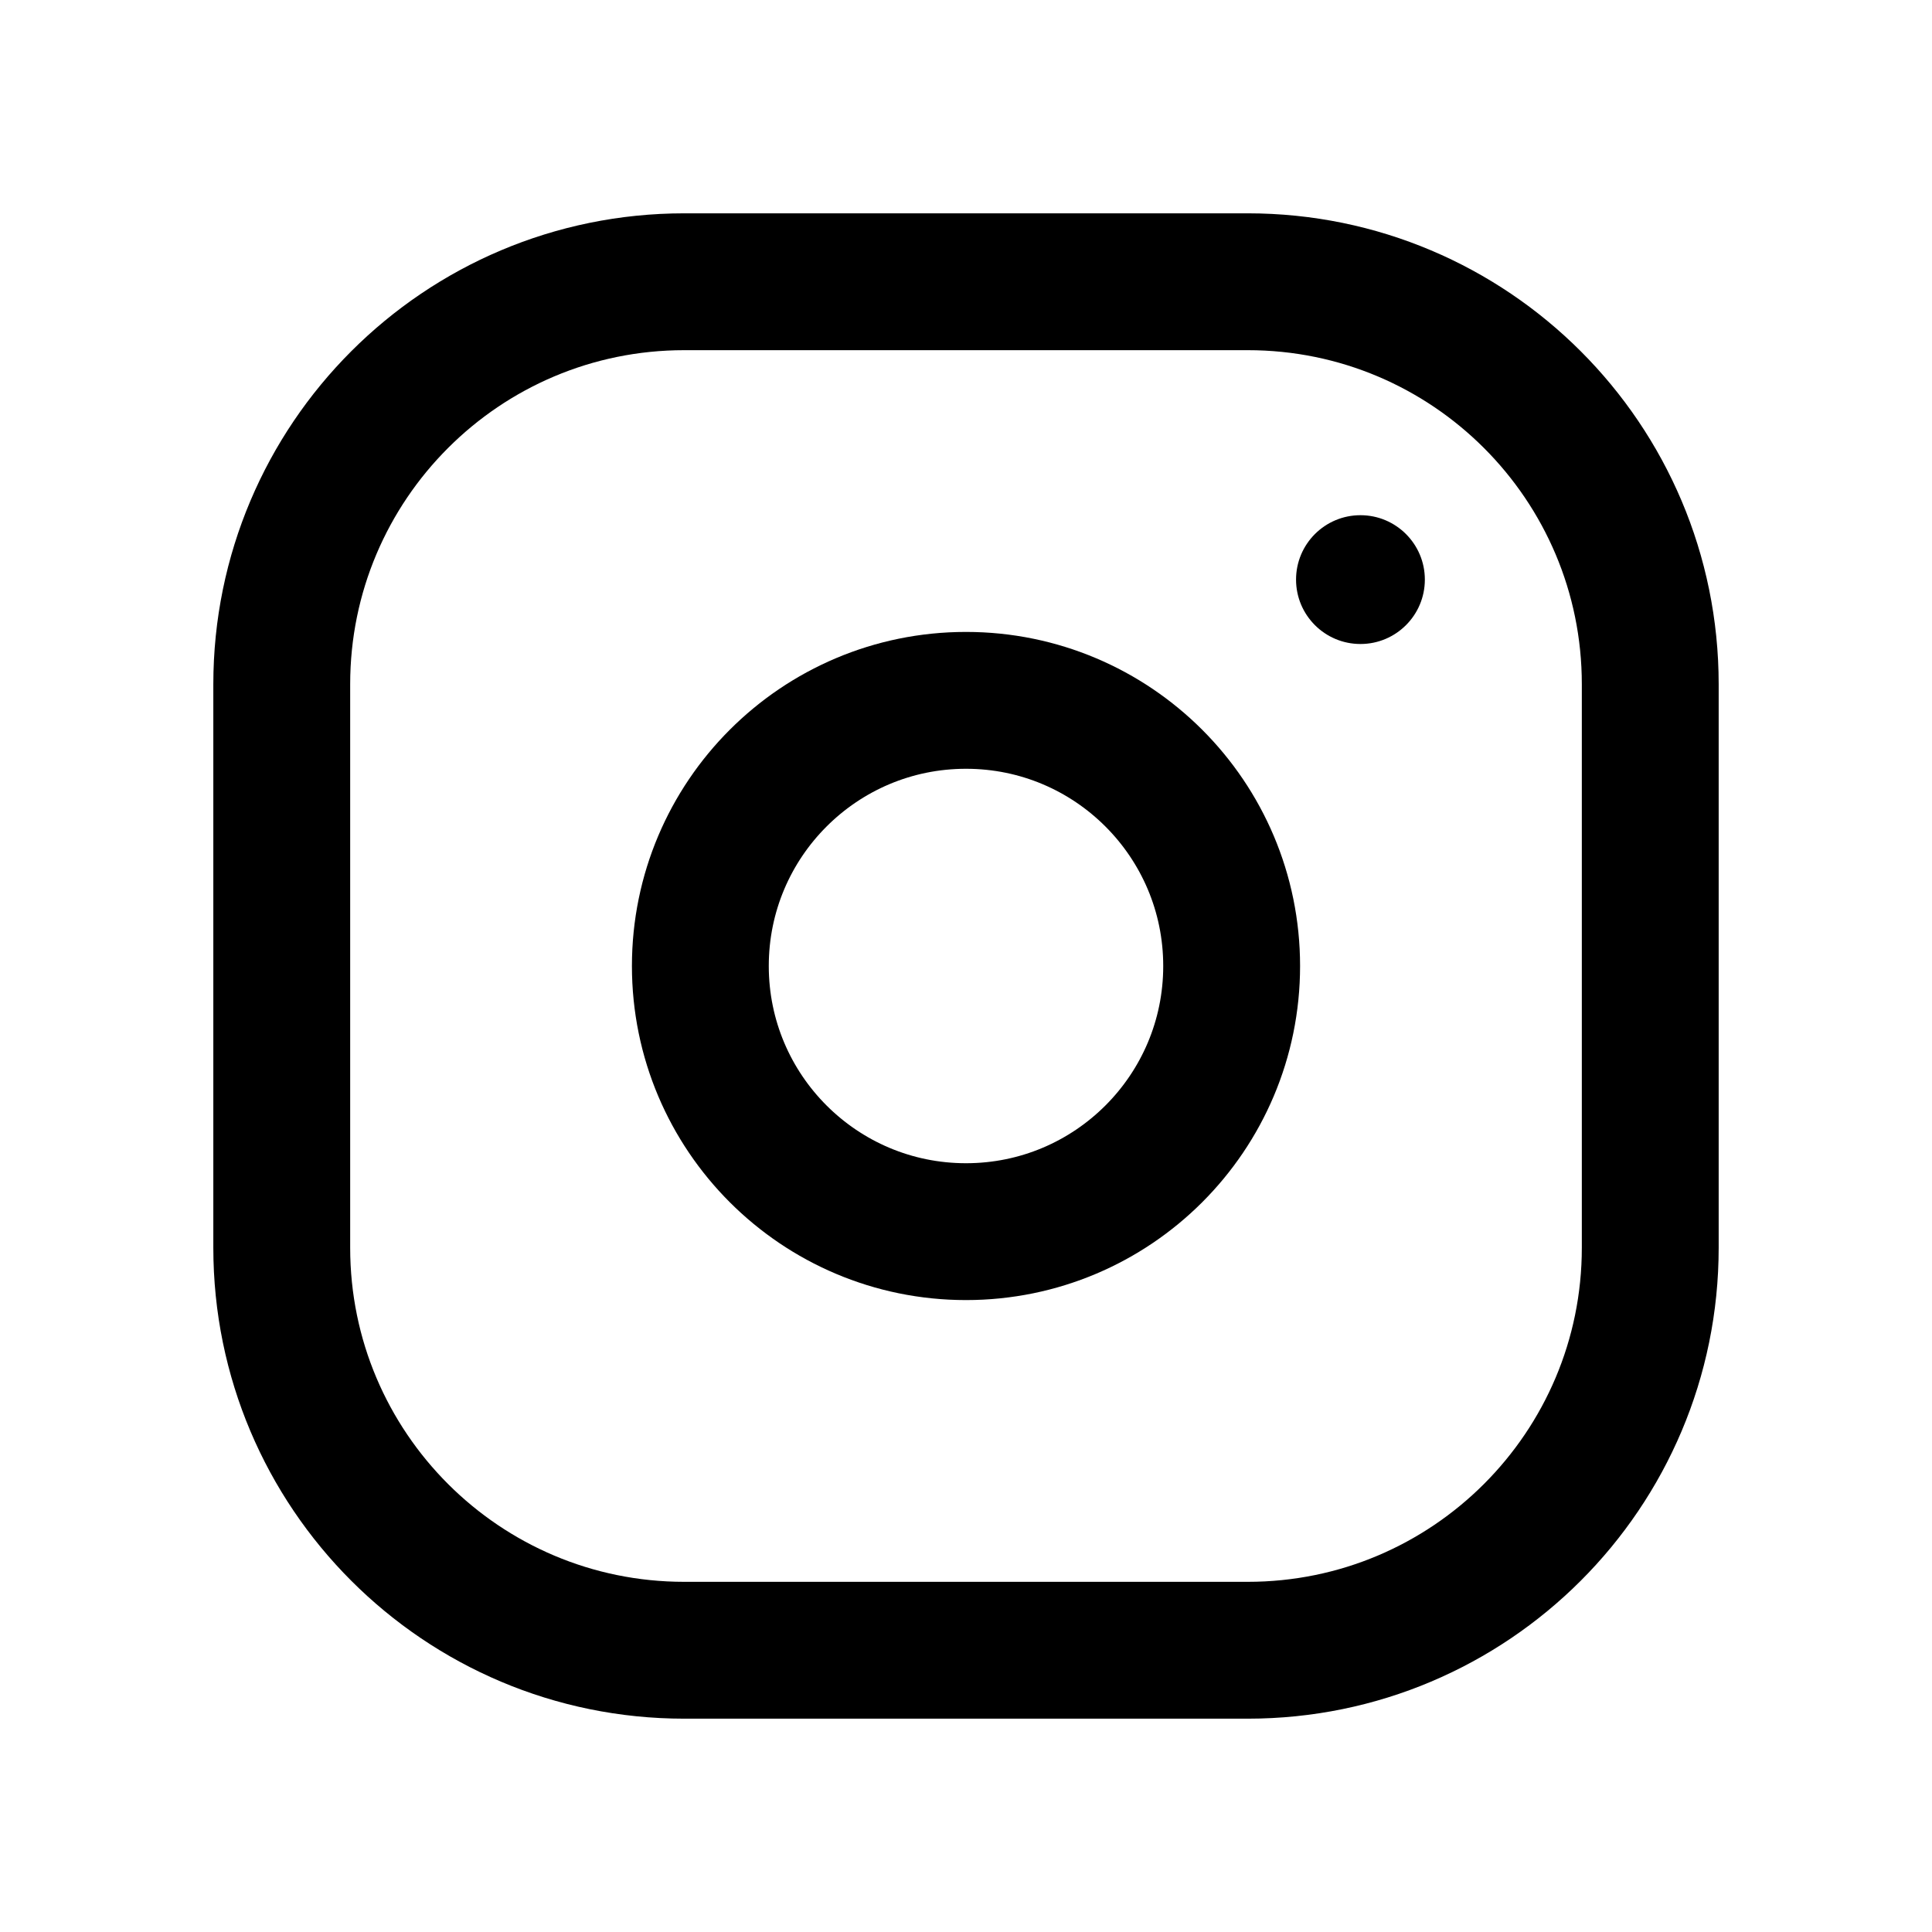
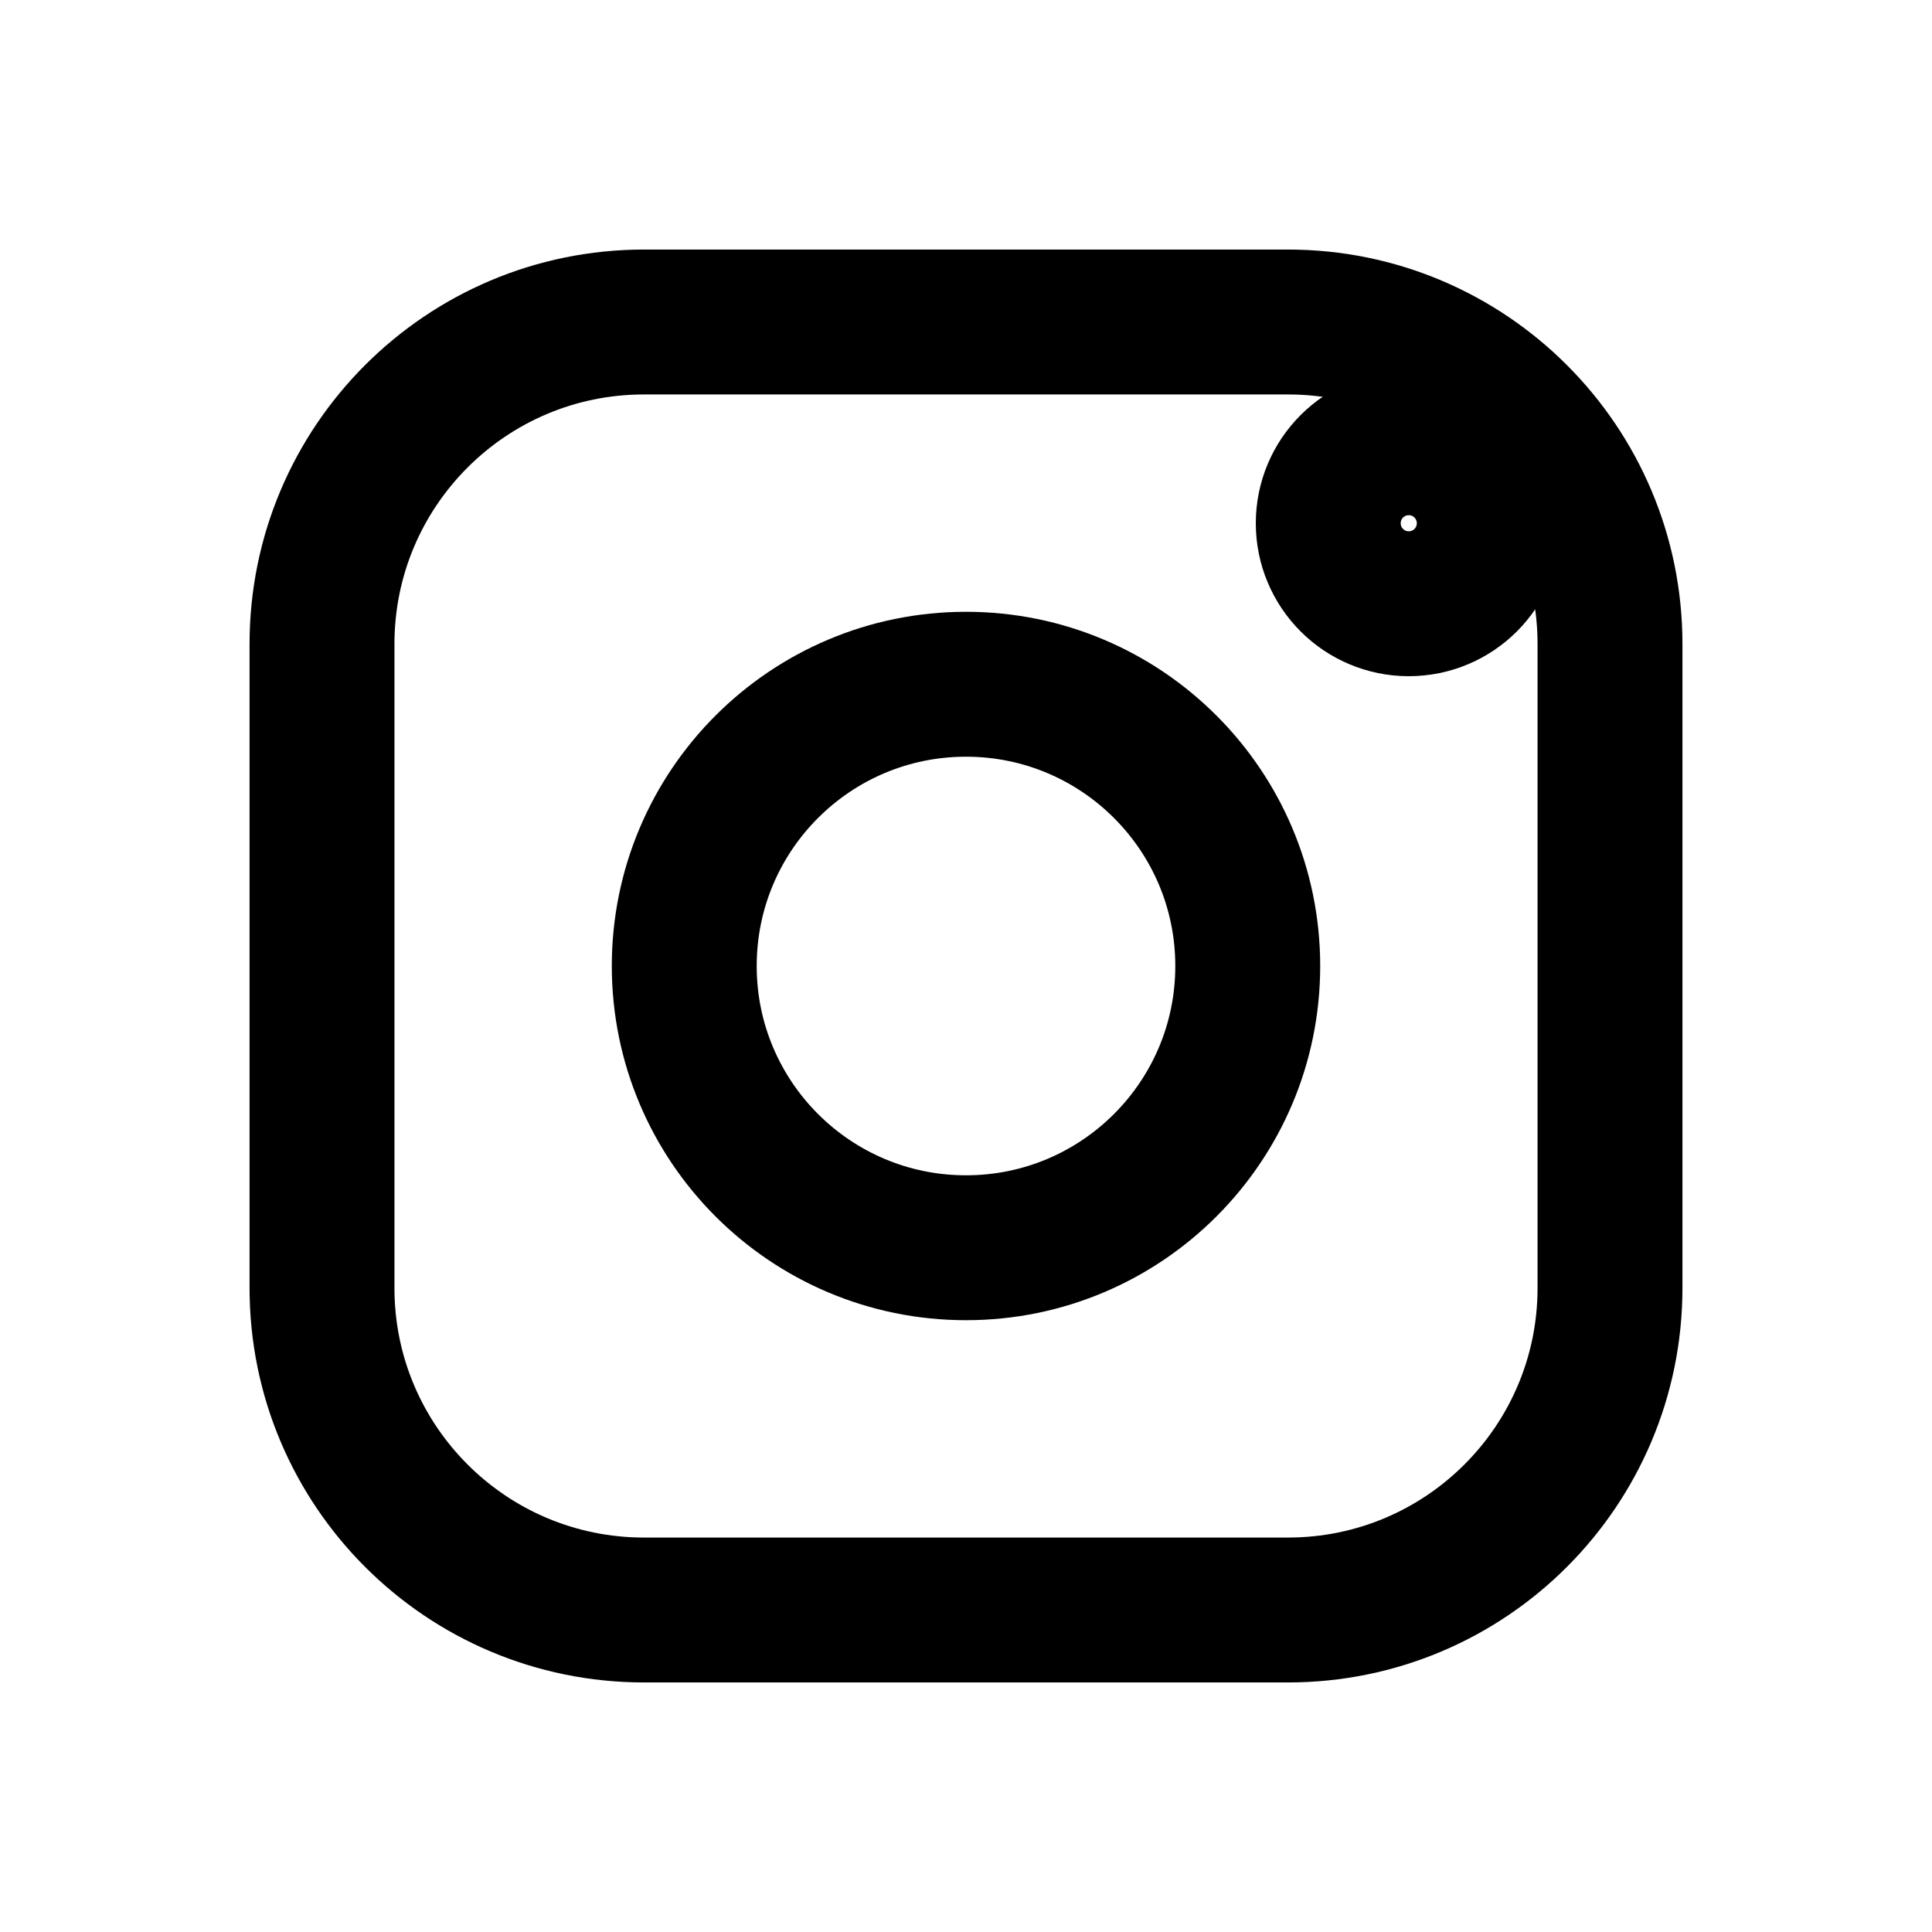
- <svg xmlns="http://www.w3.org/2000/svg" viewBox="0 0 24 24" fill="none" role="img" aria-label="Instagram">
-   <rect x="3.5" y="3.5" width="17" height="17" rx="5" stroke="currentColor" stroke-width="1.7" />
-   <circle cx="12" cy="12" r="3.3" stroke="currentColor" stroke-width="1.7" />
-   <circle cx="16.9" cy="7.2" r="0.8" fill="currentColor" />
+ <svg xmlns="http://www.w3.org/2000/svg" viewBox="0 0 24 24" fill="none" stroke="currentColor" stroke-width="1.8" stroke-linecap="round" stroke-linejoin="round">
+   <rect x="4" y="4" width="16" height="16" rx="4" />
+   <circle cx="12" cy="12" r="3.5" />
+   <circle cx="17.5" cy="6.5" r="1" />
</svg>
